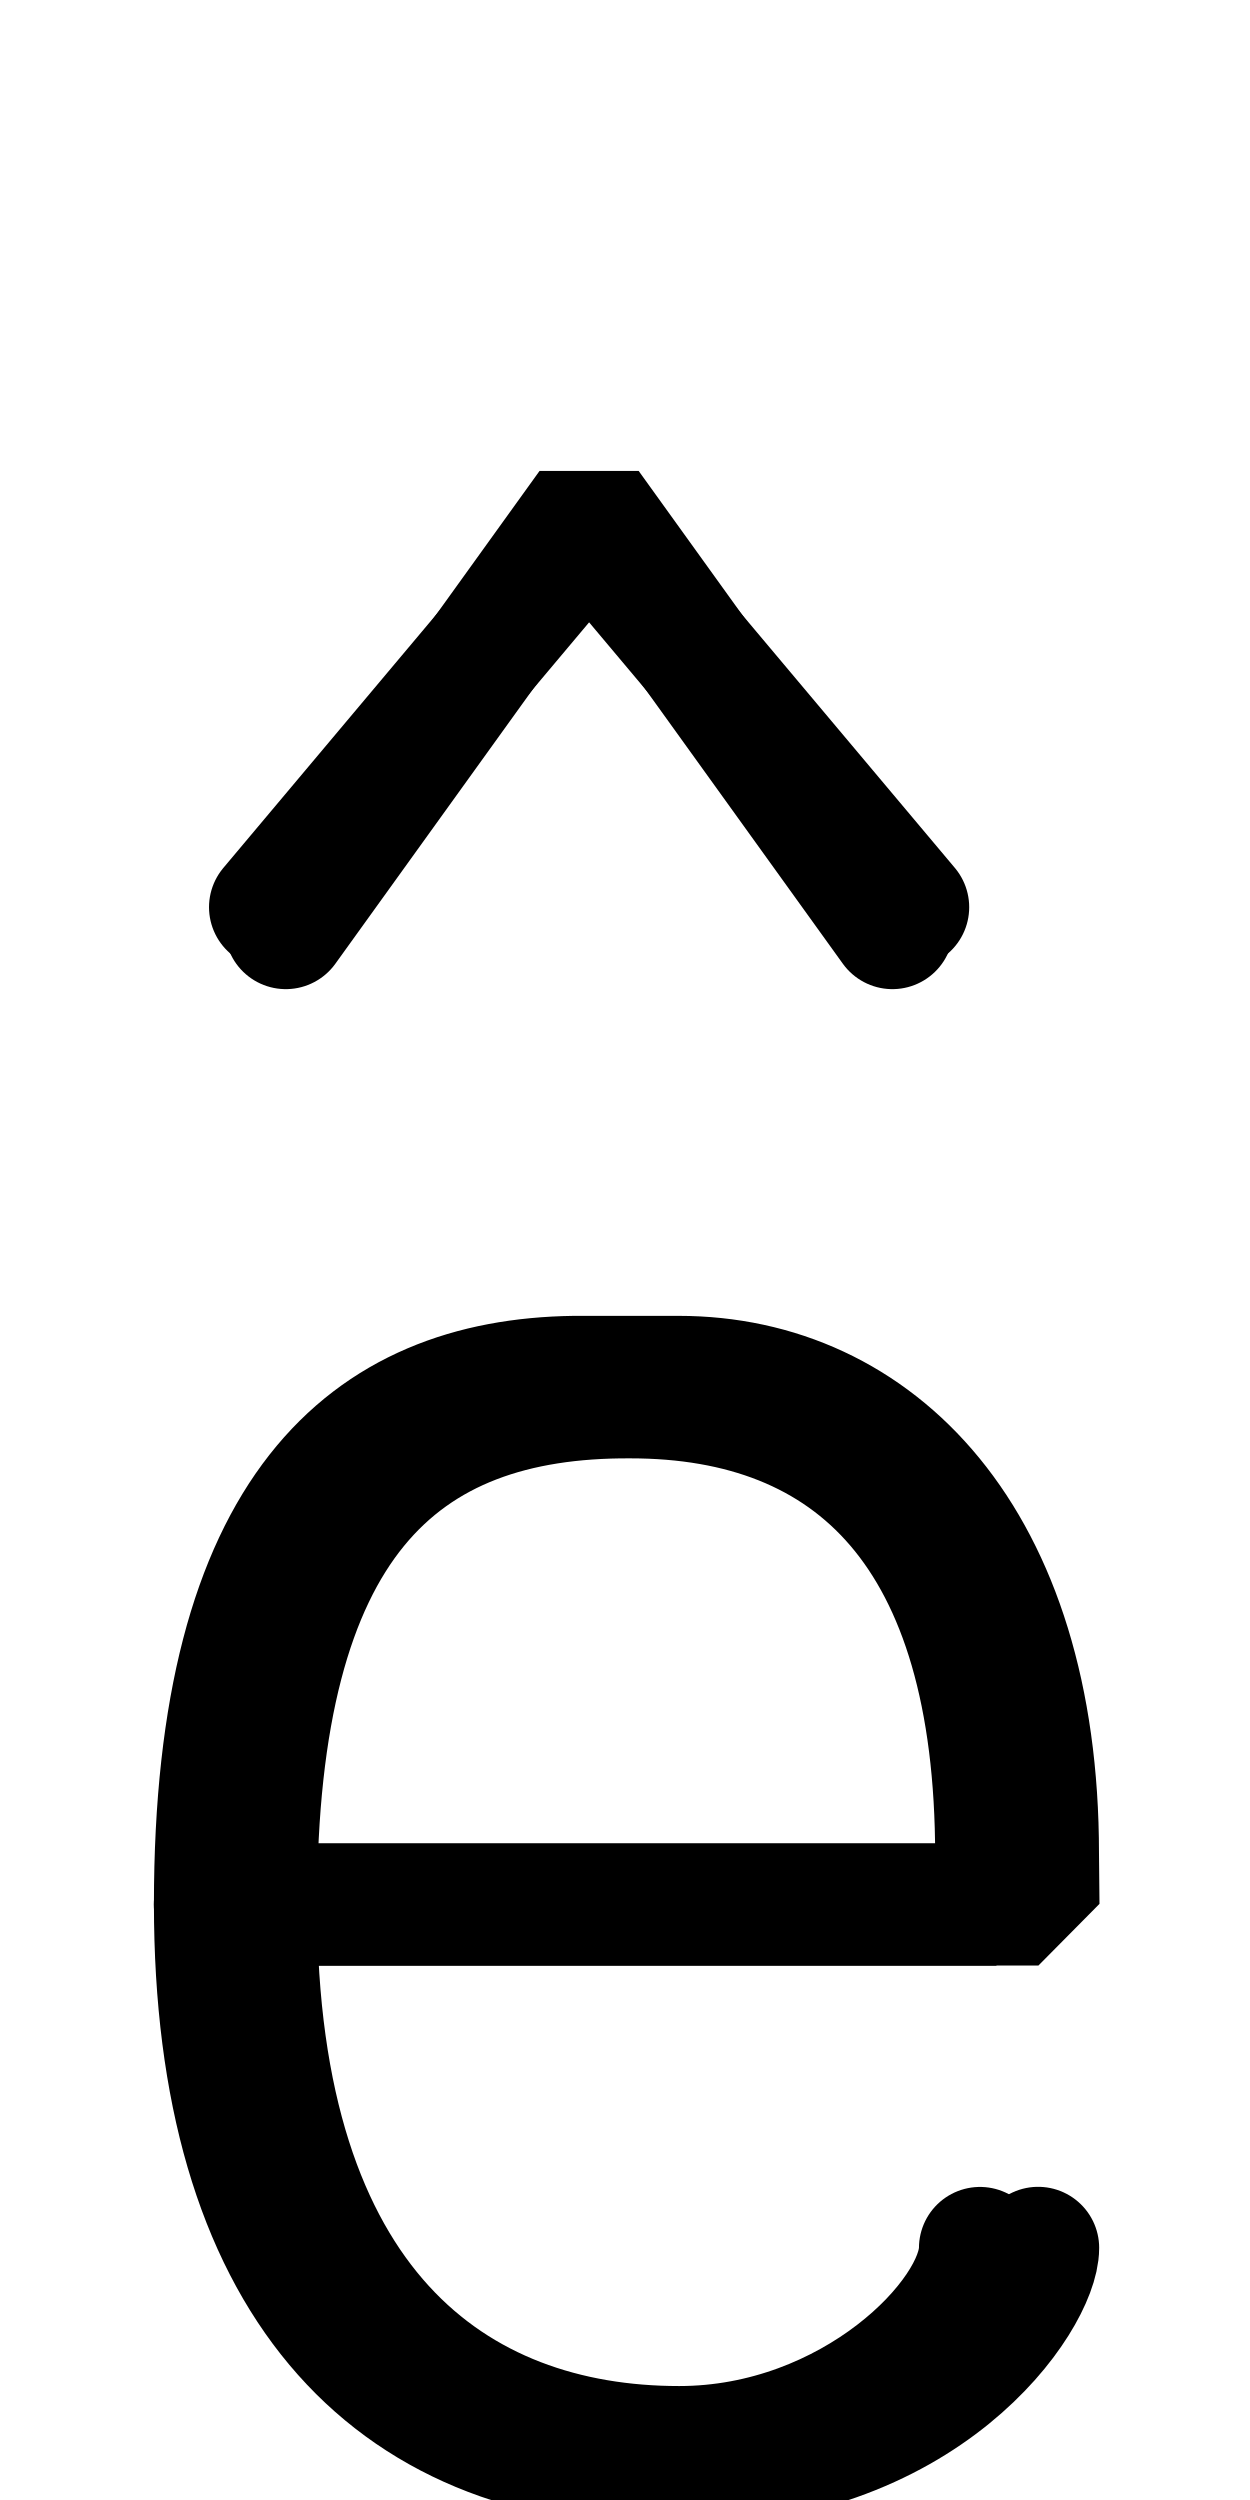
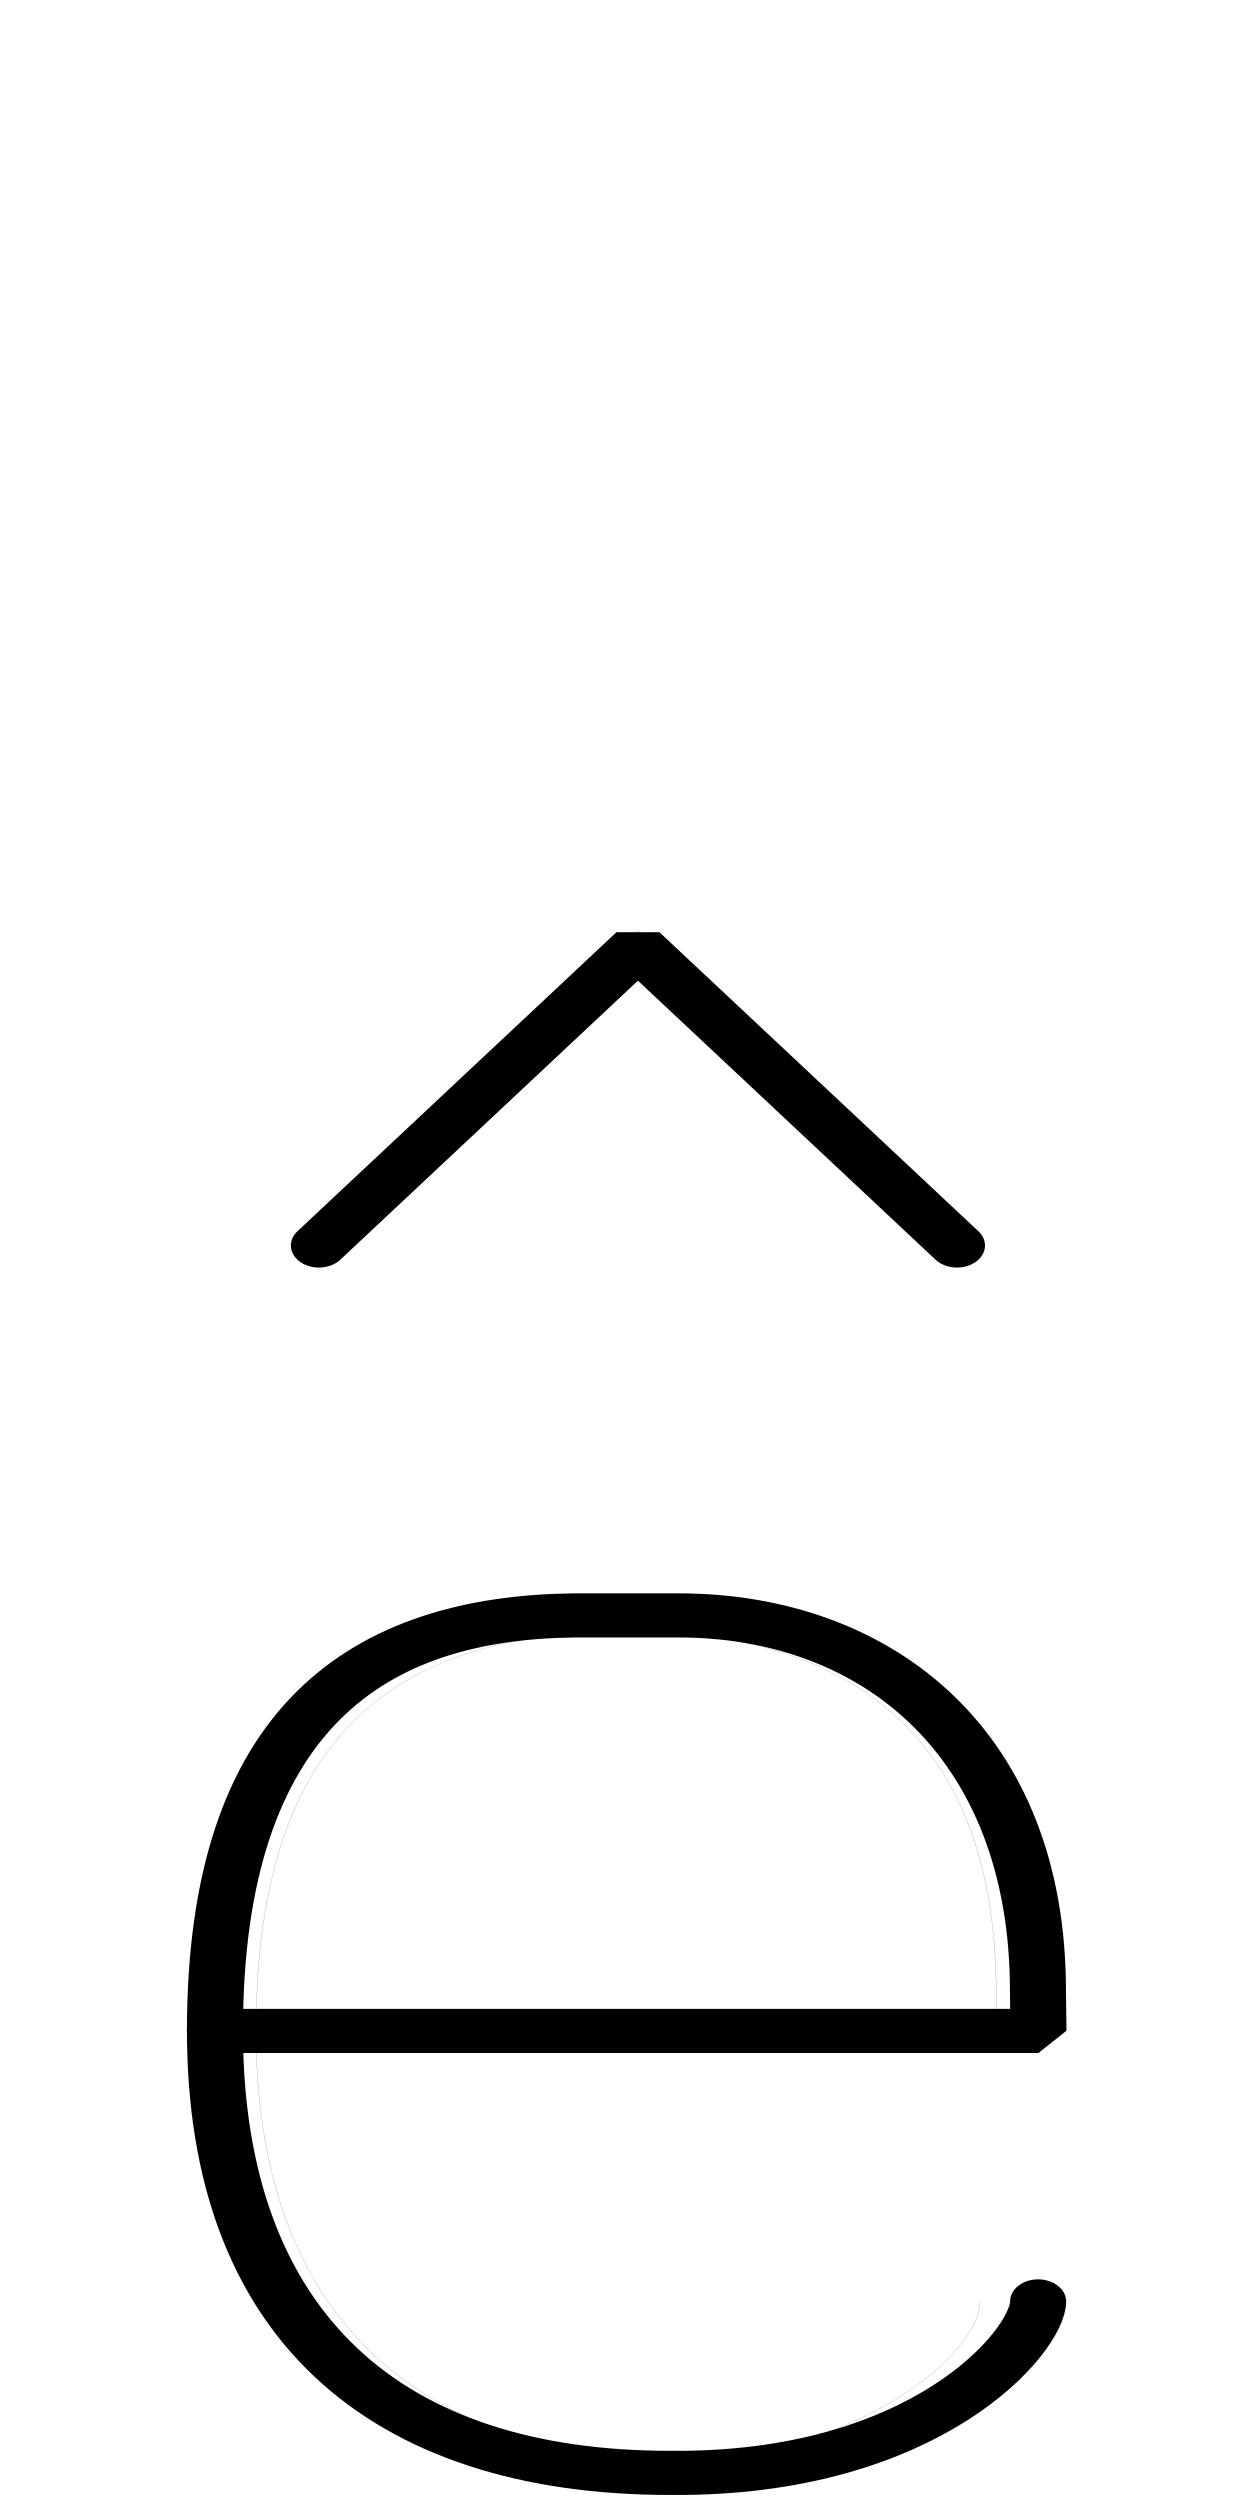
<svg xmlns="http://www.w3.org/2000/svg" version="1.1" viewBox="0 -288 1024 2048" id="svg6" width="1024" height="2048">
  <defs id="defs10" />
-   <g id="layer2" style="display:inline">
-     <path style="fill: none; fill-rule: evenodd; stroke: rgb(0, 0, 0); stroke-width: 100; stroke-linecap: round; stroke-linejoin: bevel; stroke-miterlimit: 4; stroke-dasharray: none; stroke-opacity: 1;" d="M 731.057,472.301 482.595,126.963 234.132,472.301" id="path5200" class="int" />
-     <path style="fill: none; fill-rule: evenodd; stroke: rgb(0, 0, 0); stroke-width: 100; stroke-linecap: round; stroke-linejoin: bevel; stroke-miterlimit: 4; stroke-dasharray: none; stroke-opacity: 1;" d="M 743.964,455.182 482.595,144.082 221.226,455.182" id="path5200-6" class="ext" />
+   <g id="layer2" style="display:inline" transform="matrix(1,0,0,0.7876193,0,373.7898)" />
+   <g id="g4501" transform="matrix(1,0,0,0.7876193,0,373.7898)">
+     <path class="int" id="path5200" d="M 771.057,472.301 522.595,126.963 274.132,472.301" style="display: inline; fill: none; fill-rule: evenodd; stroke: rgb(0, 0, 0); stroke-width: 0.1; stroke-linecap: round; stroke-linejoin: bevel; stroke-miterlimit: 4; stroke-dasharray: none; stroke-opacity: 1;" />
+     <path class="ext" id="path5200-6" d="M 783.964,455.182 522.595,144.082 261.226,455.182" style="display: inline; fill: none; fill-rule: evenodd; stroke: rgb(0, 0, 0); stroke-width: 45.9; stroke-linecap: round; stroke-linejoin: bevel; stroke-miterlimit: 4; stroke-dasharray: none; stroke-opacity: 1;" />
+     <path class="ext" id="path5546-0-3-2-5-5-1" d="m 850.44,1553.443 c 0,40.492 -91.043,181.026 -301.688,178.343 -232.094,0 -372.656,-152.256 -372.656,-459.994 0,-325.617 125.795,-429.502 294.295,-431.841 h 85.571 c 161.246,0 294.333,131.635 294.333,390.621 l 0.408,41.565 H 175.971" style="display: inline; fill: none; fill-rule: evenodd; stroke: rgb(0, 0, 0); stroke-width: 45.9; stroke-linecap: round; stroke-linejoin: bevel; stroke-miterlimit: 4; stroke-dasharray: none; stroke-opacity: 1;" />
+     <path class="int" id="path5546-1-6-6-0-9-4-2" d="m 802.807,1553.536 c 0,56.282 -105.106,163.11 -246.447,163.11 -183.308,0 -346.568,-114.069 -346.568,-444.346 -1e-5,-312.785 117.577,-416.51 306.548,-415.617 182.37,0 299.738,112.143 299.738,375.814 l -0.033,39.766 H 209.734" style="display: inline; fill: none; fill-rule: evenodd; stroke: rgb(0, 0, 0); stroke-width: 0.1; stroke-linecap: round; stroke-linejoin: bevel; stroke-miterlimit: 4; stroke-dasharray: none; stroke-opacity: 1;" />
  </g>
-   <path style="display: inline; fill: none; fill-rule: evenodd; stroke: rgb(0, 0, 0); stroke-width: 100; stroke-linecap: round; stroke-linejoin: bevel; stroke-miterlimit: 4; stroke-dasharray: none; stroke-opacity: 1;" d="m 850.44,1553.443 c 0,40.492 -91.043,181.026 -301.688,178.343 -232.094,0 -372.656,-152.256 -372.656,-459.994 0,-325.617 125.795,-429.502 294.295,-431.841 h 85.571 c 161.246,0 294.333,131.635 294.333,390.621 l 0.408,41.565 H 175.971" id="path5546-0-3-2-5-5-1" class="ext" />
-   <path style="display: inline; fill: none; fill-rule: evenodd; stroke: rgb(0, 0, 0); stroke-width: 100; stroke-linecap: round; stroke-linejoin: bevel; stroke-miterlimit: 4; stroke-dasharray: none; stroke-opacity: 1;" d="m 802.807,1553.536 c 0,56.282 -105.106,163.11 -246.447,163.11 -183.308,0 -346.568,-114.069 -346.568,-444.346 -1e-5,-312.785 117.577,-416.51 306.548,-415.617 182.37,0 299.738,112.143 299.738,375.814 l -0.033,39.766 H 209.734" id="path5546-1-6-6-0-9-4-2" class="int" />
</svg>
